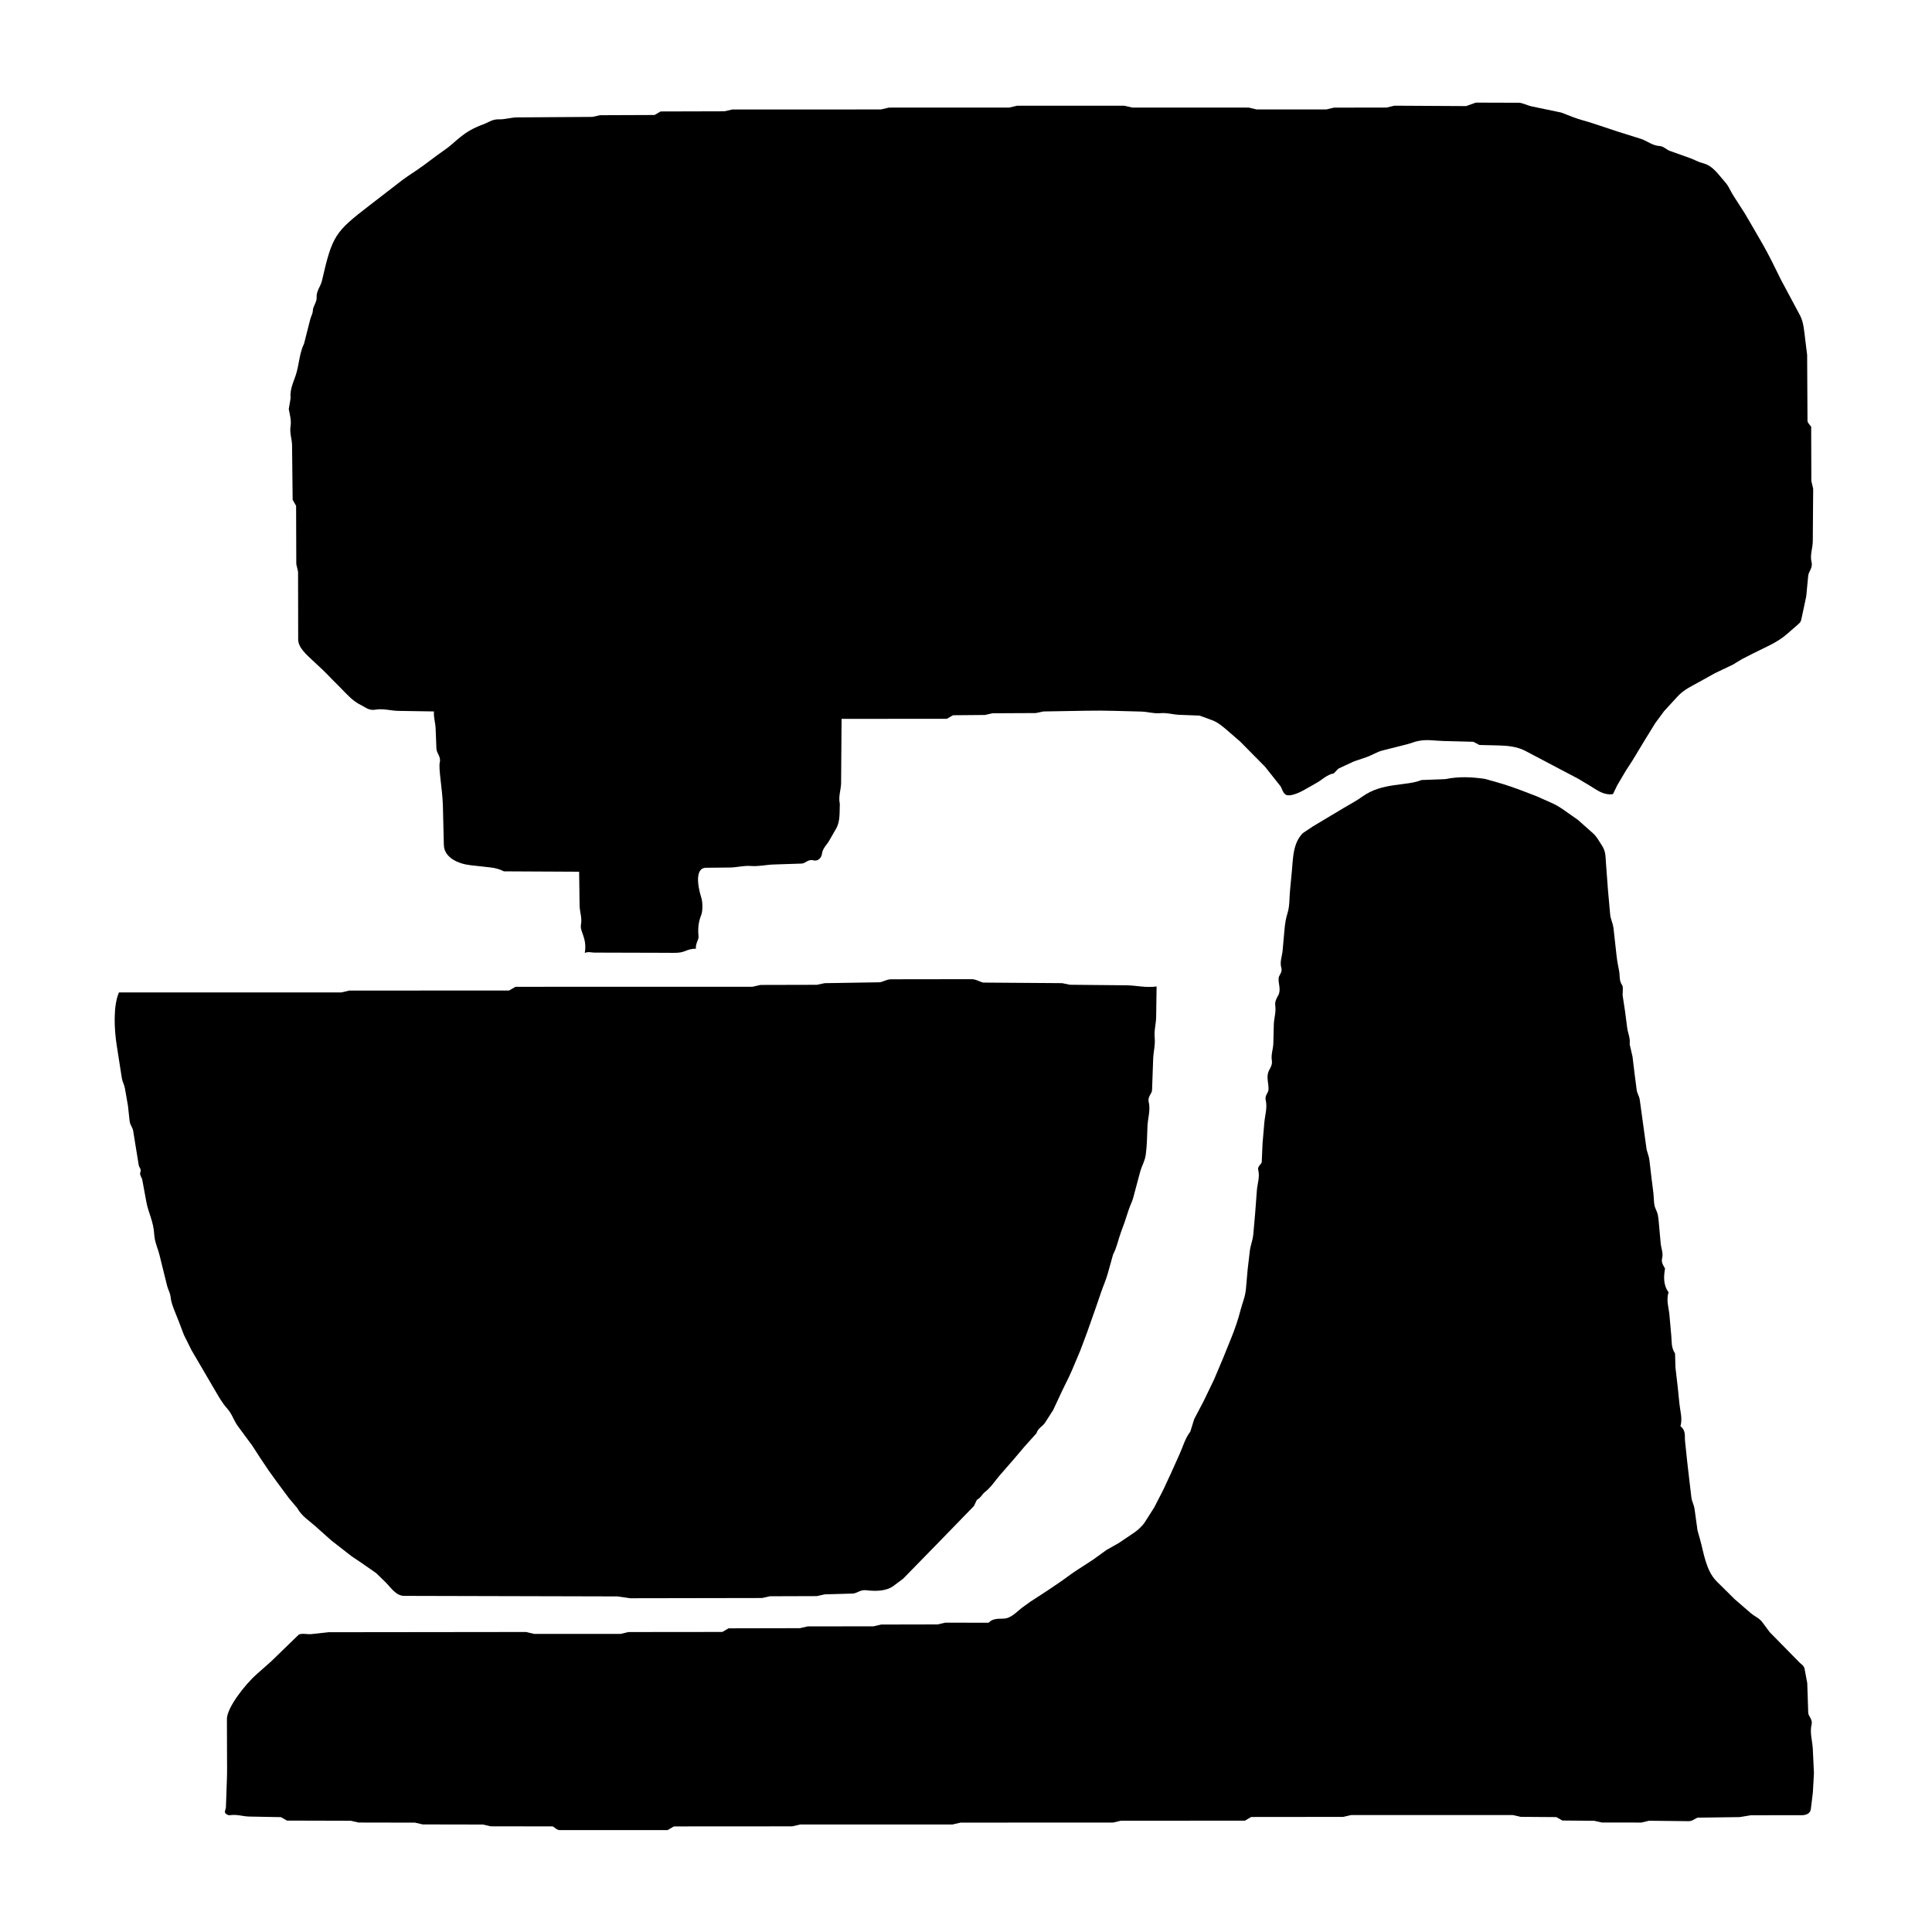
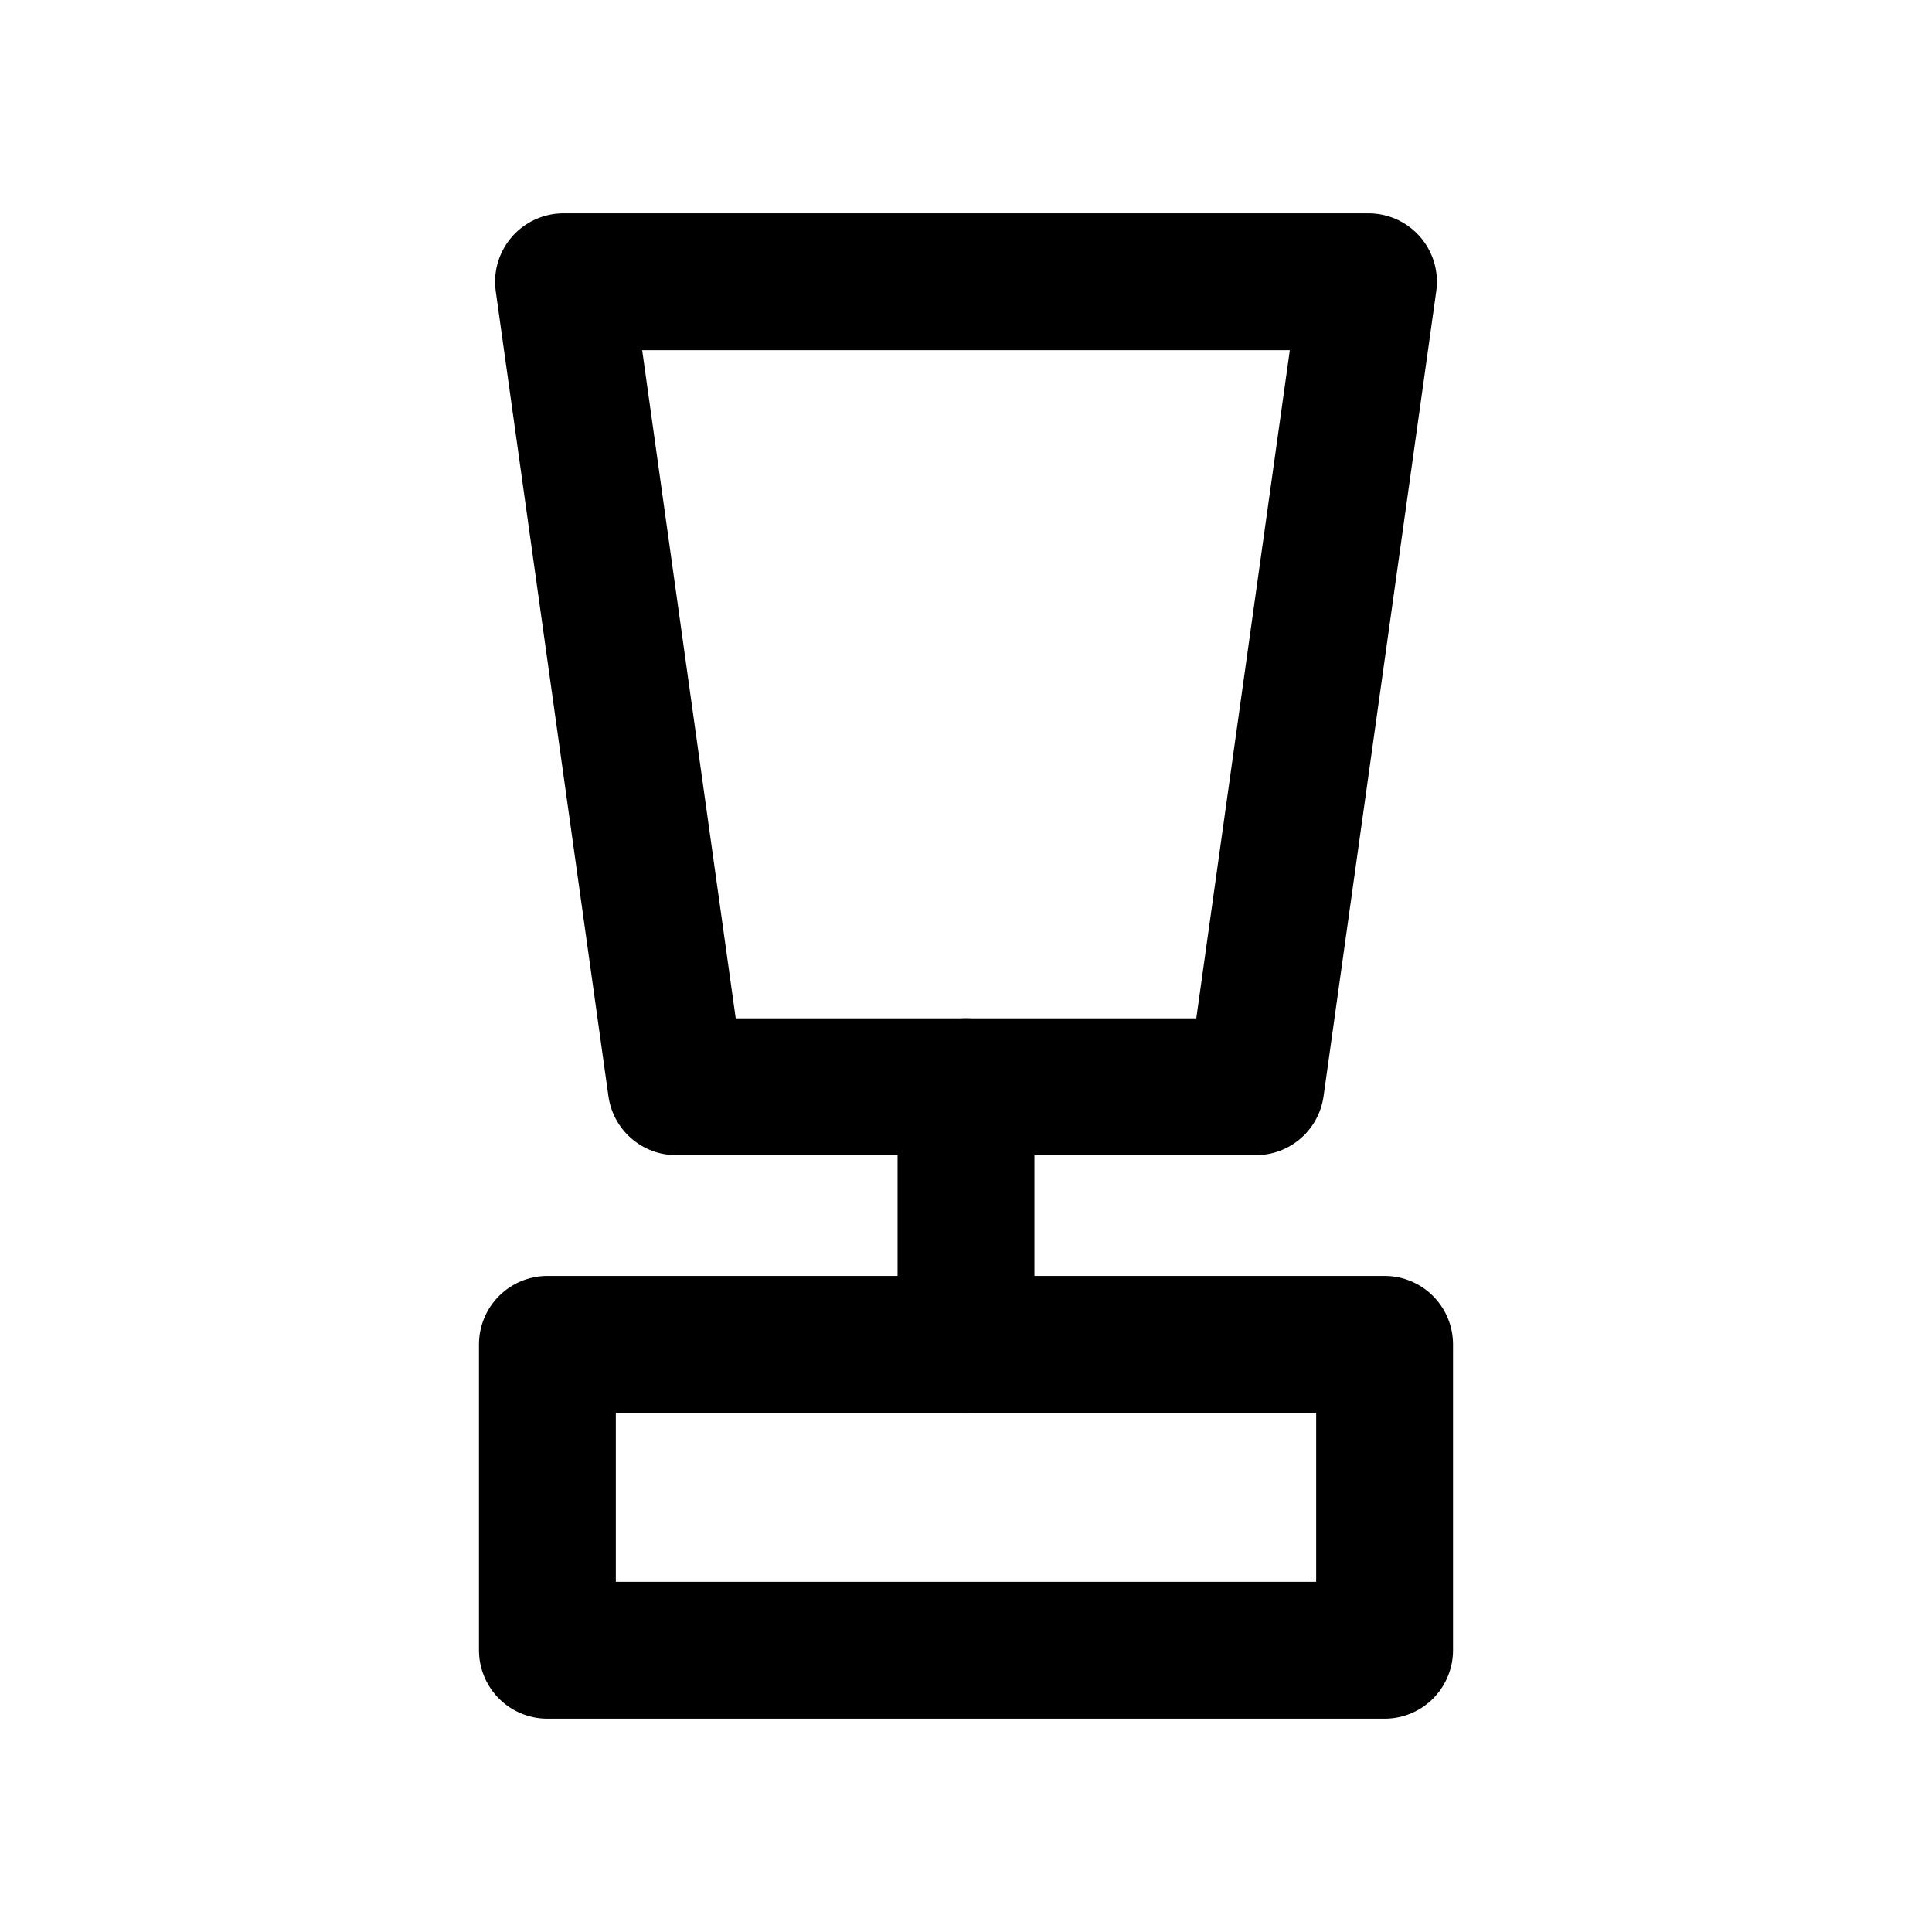
- <svg xmlns="http://www.w3.org/2000/svg" fill="currentColor" aria-hidden="true" focusable="false" viewBox="0 0 1024 1024">
-   <path d="M443.12,439.26l-3.62,6.29c-1.38,2.4-3.49,4.01-3.88,7.15-.27,2.14-2.29,3.93-4.51,3.3-2.74-.78-4.28,1.65-6.17,1.71l-14.85.49c-4.08.13-7.87,1.11-12.08.79-3.9-.3-7.33.77-11.1.81l-12.84.14c-5.26.06-4.8,8.26-2.27,16.19.63,1.96.69,6.8-.08,8.69-1.6,3.95-1.88,7.39-1.47,11.6.15,1.54-1.85,4.15-1.36,6.44-2.53-.07-4.21.6-6.24,1.4-2.52.98-5.68.76-8.65.75l-38.96-.11c-1.79,0-3.03-.64-5.08.16,1.32-8.08-2.78-11.23-2.03-15.06.68-3.49-.69-6.72-.73-10.06l-.25-17.91-39.86-.2c-2.1-1.07-4.34-1.76-7.12-2.07l-10.63-1.18c-6.33-.71-13.92-3.94-14.09-10.73l-.51-20.74c-.22-8.79-2.44-19.7-1.64-23.1.7-2.98-1.7-4.79-1.79-7.17l-.42-10.75c-.12-3.1-1.14-5.86-.88-9.01l-18.94-.3c-3.94-.06-7.99-1.37-12-.65-3.47.62-5.22-1.17-7.67-2.38-4.65-2.28-7.36-5.63-10.93-9.21l-4.46-4.48c-1.79-1.79-3.15-3.34-5.03-5.1l-4.64-4.32c-4.16-3.87-8.29-7.46-8.3-11.73l-.06-35.84-.94-4.11-.1-30.85-1.83-3.22-.31-28.84c-.04-3.34-1.36-6.49-.81-10.07.5-3.21-.33-5.97-.94-9.14l.97-5.74c-.44-4.7,1.39-8.22,2.71-12.17,1.86-5.58,1.84-11.46,4.43-16.8l3.23-12.71c.55-2.17,1.36-2.92,1.46-5.18.07-1.69,2.09-4.35,1.96-6.33-.25-3.71,2.13-6.07,2.81-9.04,5.56-24.17,6.89-25.86,25.29-40.05l15.14-11.68c1.65-1.28,2.9-2.27,4.67-3.47l5.34-3.59c5.08-3.42,9.43-7.09,14.53-10.56,6.33-4.3,9.28-9.55,20.54-13.6,2.54-.91,4.87-2.79,8.18-2.67s6.53-1.01,9.77-1.03l39.87-.26,4.11-.9,28.85-.11,3.22-1.87,33.84-.09,4.16-.96,78.77-.02,4.21-.98,63.81-.02,4.18-.98h56.83s4.17.98,4.17.98l61.82.02,4.14.98h36.89s4.09-.96,4.09-.96l27.92-.05,4.09-.98,38.03.21,5.13-1.84,22.64.07c2.23,0,4.45,1.4,7.04,1.94l15.62,3.26,6.48,2.5c3.2,1.24,6.62,2.01,9.86,3.08l14.23,4.71,11.54,3.62c3.42,1.07,6.07,3.62,10.04,3.82,2.04.1,3.61,1.95,5.35,2.57l11.1,3.97c2.31.83,4.03,1.99,6.48,2.58,5.4,1.31,8.38,6.29,11.77,10.06,2.08,2.32,2.62,4.4,4.28,6.97l6.2,9.66,3.28,5.62c3.63,6.21,7.9,13.44,10.86,19.42l4.94,9.99,10.11,18.89c1.94,3.62,2.24,8.47,2.78,12.86l1.01,8.07.19,34.96c0,1.13,1.45,2.43,1.95,3.14l.09,28.81.97,4.08-.21,27.92c-.03,3.56-1.59,7.32-.65,11.01.76,3-1.56,4.95-1.77,7.15l-1.05,10.99-2.51,11.75c-.34,1.57-.45,1.88-1.88,3.13l-5.85,5.1c-5.28,4.61-11.57,7-17.83,10.2l-5.96,3.04-4.88,2.95-9.49,4.53-8.39,4.67c-4.09,2.28-8.05,4.01-11.45,7.71l-7.11,7.74-4.61,6.25-5.78,9.37-6.37,10.55-3.55,5.48-4.53,7.66-2.25,4.65c-4.93.77-8.5-2.2-12.18-4.41l-6.29-3.76-9.1-4.79c-3.56-1.87-6.45-3.41-9.91-5.23l-9.13-4.8c-4.19-2.2-9.51-2.7-14.23-2.81l-9.91-.23-3.27-1.7-15.74-.41c-4.75-.12-8.52-.96-13.29-.04-2.36.46-3.88,1.22-6.25,1.82l-12.83,3.24c-3.16.8-5.32,2.44-8.62,3.57l-6.63,2.26-8.11,3.77-2.49,2.54c-3.56.64-6.04,3.29-8.92,4.93l-6.55,3.73c-2.36,1.35-6.36,3.21-8.91,2.96s-2.96-3.7-3.96-4.96l-8.07-10.18-13.35-13.5-5.97-5.15c-2.57-2.22-5.44-4.82-8.75-6.03l-6.65-2.43-10.68-.41c-3.45-.13-6.54-1.2-10.09-.87s-6.64-.76-10.1-.85l-13.74-.37c-5.45-.15-9.93-.18-15.29-.08l-22.81.39-4.11.85-22.92.11-4.07.9-16.89.15-3.24,1.88-55.8.03-.25,33.94c-.03,3.66-1.55,7.15-.68,11.1-.19,4.43.29,9.25-1.99,13.21Z" />
-   <path d="M296.64,970c-1.54,0-2.97-1.73-3.71-1.97l-32.89-.05-4.08-.94-31.91-.06-4.09-.94-29.91-.06-4.09-.94-33.83-.09-3.22-1.82-16.83-.32c-3.45-.06-6.46-1.3-10.14-.72-1,.16-2.07-.51-2.49-1.04-.67-.84.24-1.97.29-3.22l.52-14.67c.16-4.56.08-7.82.07-12.27l-.06-19.77c-.02-5.83,9.21-17.94,15.92-23.88l7.46-6.6,14.73-14.28c1.59-.83,4.77-.05,6.55-.24l9.21-1.01,104.72-.12,4.22,1.01h45.87s4.14-.98,4.14-.98l49.79-.05,3.26-1.92,37.83-.08,4.1-.94,34.9-.05,4.09-.94,29.91-.06,4.08-.94,22.89.05c2.3-2.37,5.07-2.06,8.07-2.19,4.07-.17,6.96-3.79,9.84-5.88l4.12-2.99,9.7-6.33,5.9-3.99c3.1-2.1,5.74-4.23,8.85-6.25l9.1-5.92,6.97-5.04,6.44-3.64,8.43-5.69c1.65-1.11,4.28-3.57,5.34-5.24l5.08-7.99,4.78-9.32,4.09-8.78,4.66-10.38c1.79-3.99,2.75-7.94,5.57-11.65l2.08-6.68,4.91-9.34,5.57-11.54,4.73-11.18,4.34-10.72c2.06-5.1,3.64-9.66,5.03-15.07.96-3.74,2.47-6.97,2.84-11.2l.89-10.15,1.15-9.8c.4-3.45,1.54-5.35,1.88-9.22l.96-10.9.91-12.1c.27-3.54,1.7-7.15.68-10.98-.44-1.65,1.86-3.09,1.9-4.01l.42-9.78.96-11.19c.34-3.92,1.69-7.87.71-11.94-.54-2.23,1.34-3.86,1.47-5.26.31-3.28-1.43-6.94.25-10.28.83-1.65,1.9-3.19,1.54-5.41-.52-3.22.73-6.01.8-9.11l.24-9.84c.09-3.47,1.28-6.55.78-10.14-.3-2.16.67-3.79,1.56-5.39,1.68-3.02-.09-6.34.23-9.28.15-1.41,2.13-3.04,1.43-5.28-.94-3.05.39-6.18.65-9l.98-10.9c.34-3.82.69-6.04,1.74-9.48s.86-7.83,1.22-11.55l.97-10.22c.67-7.03.52-14.91,5.83-20.31l5.33-3.55,16.28-9.74c3.5-2.09,6.57-3.64,10.04-6.13,10.55-7.56,23.11-5.37,31.28-8.71l12.53-.47c7.19-1.49,13.9-1.16,21.07-.13l5.46,1.53c5.47,1.53,10.41,3.24,15.78,5.31l6.39,2.47,7.68,3.42c2.72,1.21,4.57,2.4,6.95,4.07l7.08,4.98,7.92,7.05c2.17,1.93,3.17,4.16,4.64,6.34,2.1,3.13,1.94,5.46,2.21,9.11l1.11,14.93,1.16,12.8c.22,2.45,1.41,4.16,1.77,7.34l1.64,14.69c.37,3.27.89,5.33,1.35,7.96.42,2.44-.1,4.98,1.61,7.41.7,1.06.05,4.27.26,5.65l1.24,8.1,1.12,8.7c.43,3.31,1.76,5.37,1.32,8.74l1.52,6.64,1.07,8.87,1.13,8.69c.27,2.08,1.34,3.09,1.65,5.39l3.51,25.47c.32,2.32,1.28,3.76,1.62,6.64l1.13,9.62.92,7.24c.33,2.63.13,6.43,1.15,8.54,1.36,2.82,1.48,4.38,1.76,7.56l.99,10.94c.23,2.55,1.49,5.14.72,8.08-.5,1.9.78,3.91,1.58,5.21-.71,4.12-1.02,8.7,1.87,12.6-1.35,4.25.12,8.12.46,12.02l.99,11.06c.32,3.63-.11,6.07,1.99,9.4l.22,7.46,1.17,10.05.94,9.19c.4,3.92,1.69,7.7.54,11.84,2.99,2.25,2.14,5.21,2.44,8.03l1.16,10.98,1.04,9,1.14,9.68c.28,2.4,1.34,3.6,1.73,6.47l1.53,11.07,1.43,5.07c1.89,6.71,2.99,16.24,8.77,21.97l9.47,9.38,8.51,7.35c2.34,2.02,4.4,2.49,6.25,4.97l3.8,5.13,15.86,16.15c1.06,1.08,2.32,1.51,2.68,3.45l1.39,7.45.52,15.7c.06,1.94,2.46,3.45,1.77,6.27-1.04,4.31.45,8.7.65,12.9l.61,12.89-.58,10.23-1.07,8.79c-.3,2.43-2.69,3.22-4.69,3.22l-27.06.03-5.97.98-21.93.29c-1.41.02-2.75,1.9-5.12,1.87l-20.97-.23-4.07.96-20.94-.02-4.06-.91-16.88-.15-3.18-1.81-18.88-.13-4.15-.95h-85.75s-4.19.97-4.19.97l-48.79.05-3.31,1.95-65.74.03-4.21.98-80.77.02-4.23.98-80.77.02-4.21.98-62.75.04-3.32,1.96h-57.2Z" />
-   <path d="M327.16,846.13l-112.96-.28c-4.42-.01-7.26-4.7-9.74-7.12l-5.09-4.96-8.37-5.81-4.68-3.14-10.74-8.37-8.45-7.54c-3.52-3.14-7.14-5.24-9.61-9.64l-4.45-5.29-6.86-9.28-3.75-5.2-4.84-7.22-3.93-6.08-7.56-10.24c-2.21-3-3.11-6.52-5.7-9.4-2.82-3.12-4.7-6.65-6.79-10.2l-12.15-20.76-4.04-8.13-2.71-7.13c-1.64-4.33-3.98-9.13-4.3-12.75-.2-2.32-1.35-3.99-1.88-6.14l-4-16.16c-.97-3.91-2.59-6.92-2.84-11.25-.38-6.7-3.11-11.35-4.11-16.79l-2.19-11.86c-.26-1.42-1.69-2.63-.94-4.42.5-1.19-.78-2.34-.94-3.34l-2.98-18.38c-.28-1.71-1.63-2.91-1.87-5.14l-.87-8.03-1.59-9.12c-.4-2.27-1.35-3.58-1.64-5.43l-2.73-17.5c-1.35-8.62-1.9-20.95,1.19-28.01h117.78s4.29-1,4.29-1l84.69-.02,3.43-1.98,125.6-.02,4.22-.96,29.91-.07,4.11-.87,28.79-.46c2.01-.03,3.94-1.6,6.34-1.6l42.76-.06c2.31,0,4.32,1.4,6.15,1.81l41.83.3,4.13.85,29.98.29c5.37.05,10.29,1.44,15.96.61l-.23,16.11c-.05,3.7-1.16,7.18-.78,11.07s-.66,7.34-.8,11.08l-.6,16.68c-.07,1.94-2.45,3.46-1.77,6.27,1.05,4.31-.49,8.71-.66,12.9-.23,5.27-.2,9.98-.91,15.07-.51,3.6-2.1,5.83-3.02,9.26l-3.58,13.41c-.6,2.27-1.69,4.21-2.45,6.53l-2.17,6.62-1.88,5.14c-1.55,4.22-2.15,7.97-4.22,11.95l-2.85,10.21c-.92,3.29-2.28,6.23-3.41,9.52l-3.06,8.91-4.45,12.62-3.58,9.56-4.43,10.5c-1.74,4.12-3.63,7.5-5.54,11.6l-4.43,9.5-4.24,6.62c-1.5,2.34-3.55,2.57-4.65,5.73l-6.39,7.12-5.08,6.01-7.96,9.14c-2.73,3.14-4.49,6.24-8.04,9-1.16.9-2.2,3.12-4.05,3.92l-1.58,3.32-20.19,20.79-17.32,17.72-5.14,3.85c-3.86,2.89-9.67,2.87-14.45,2.28-3.19-.4-4.8,1.71-7.24,1.78l-14.75.41-4.13.93-24.92.08-4.14.93-69.87.12-6.87-.97Z" />
+ <svg xmlns="http://www.w3.org/2000/svg" viewBox="0 0 24 24" fill="none" stroke="#000" stroke-width="1.7" stroke-linecap="round" stroke-linejoin="round">
+   <path d="M7 3.5h10l-1.4 10H8.4z" />
+   <path d="M12 13.5v3.2" />
+   <path d="M6.8 16.7h10.4v3.8H6.8z" />
</svg>
